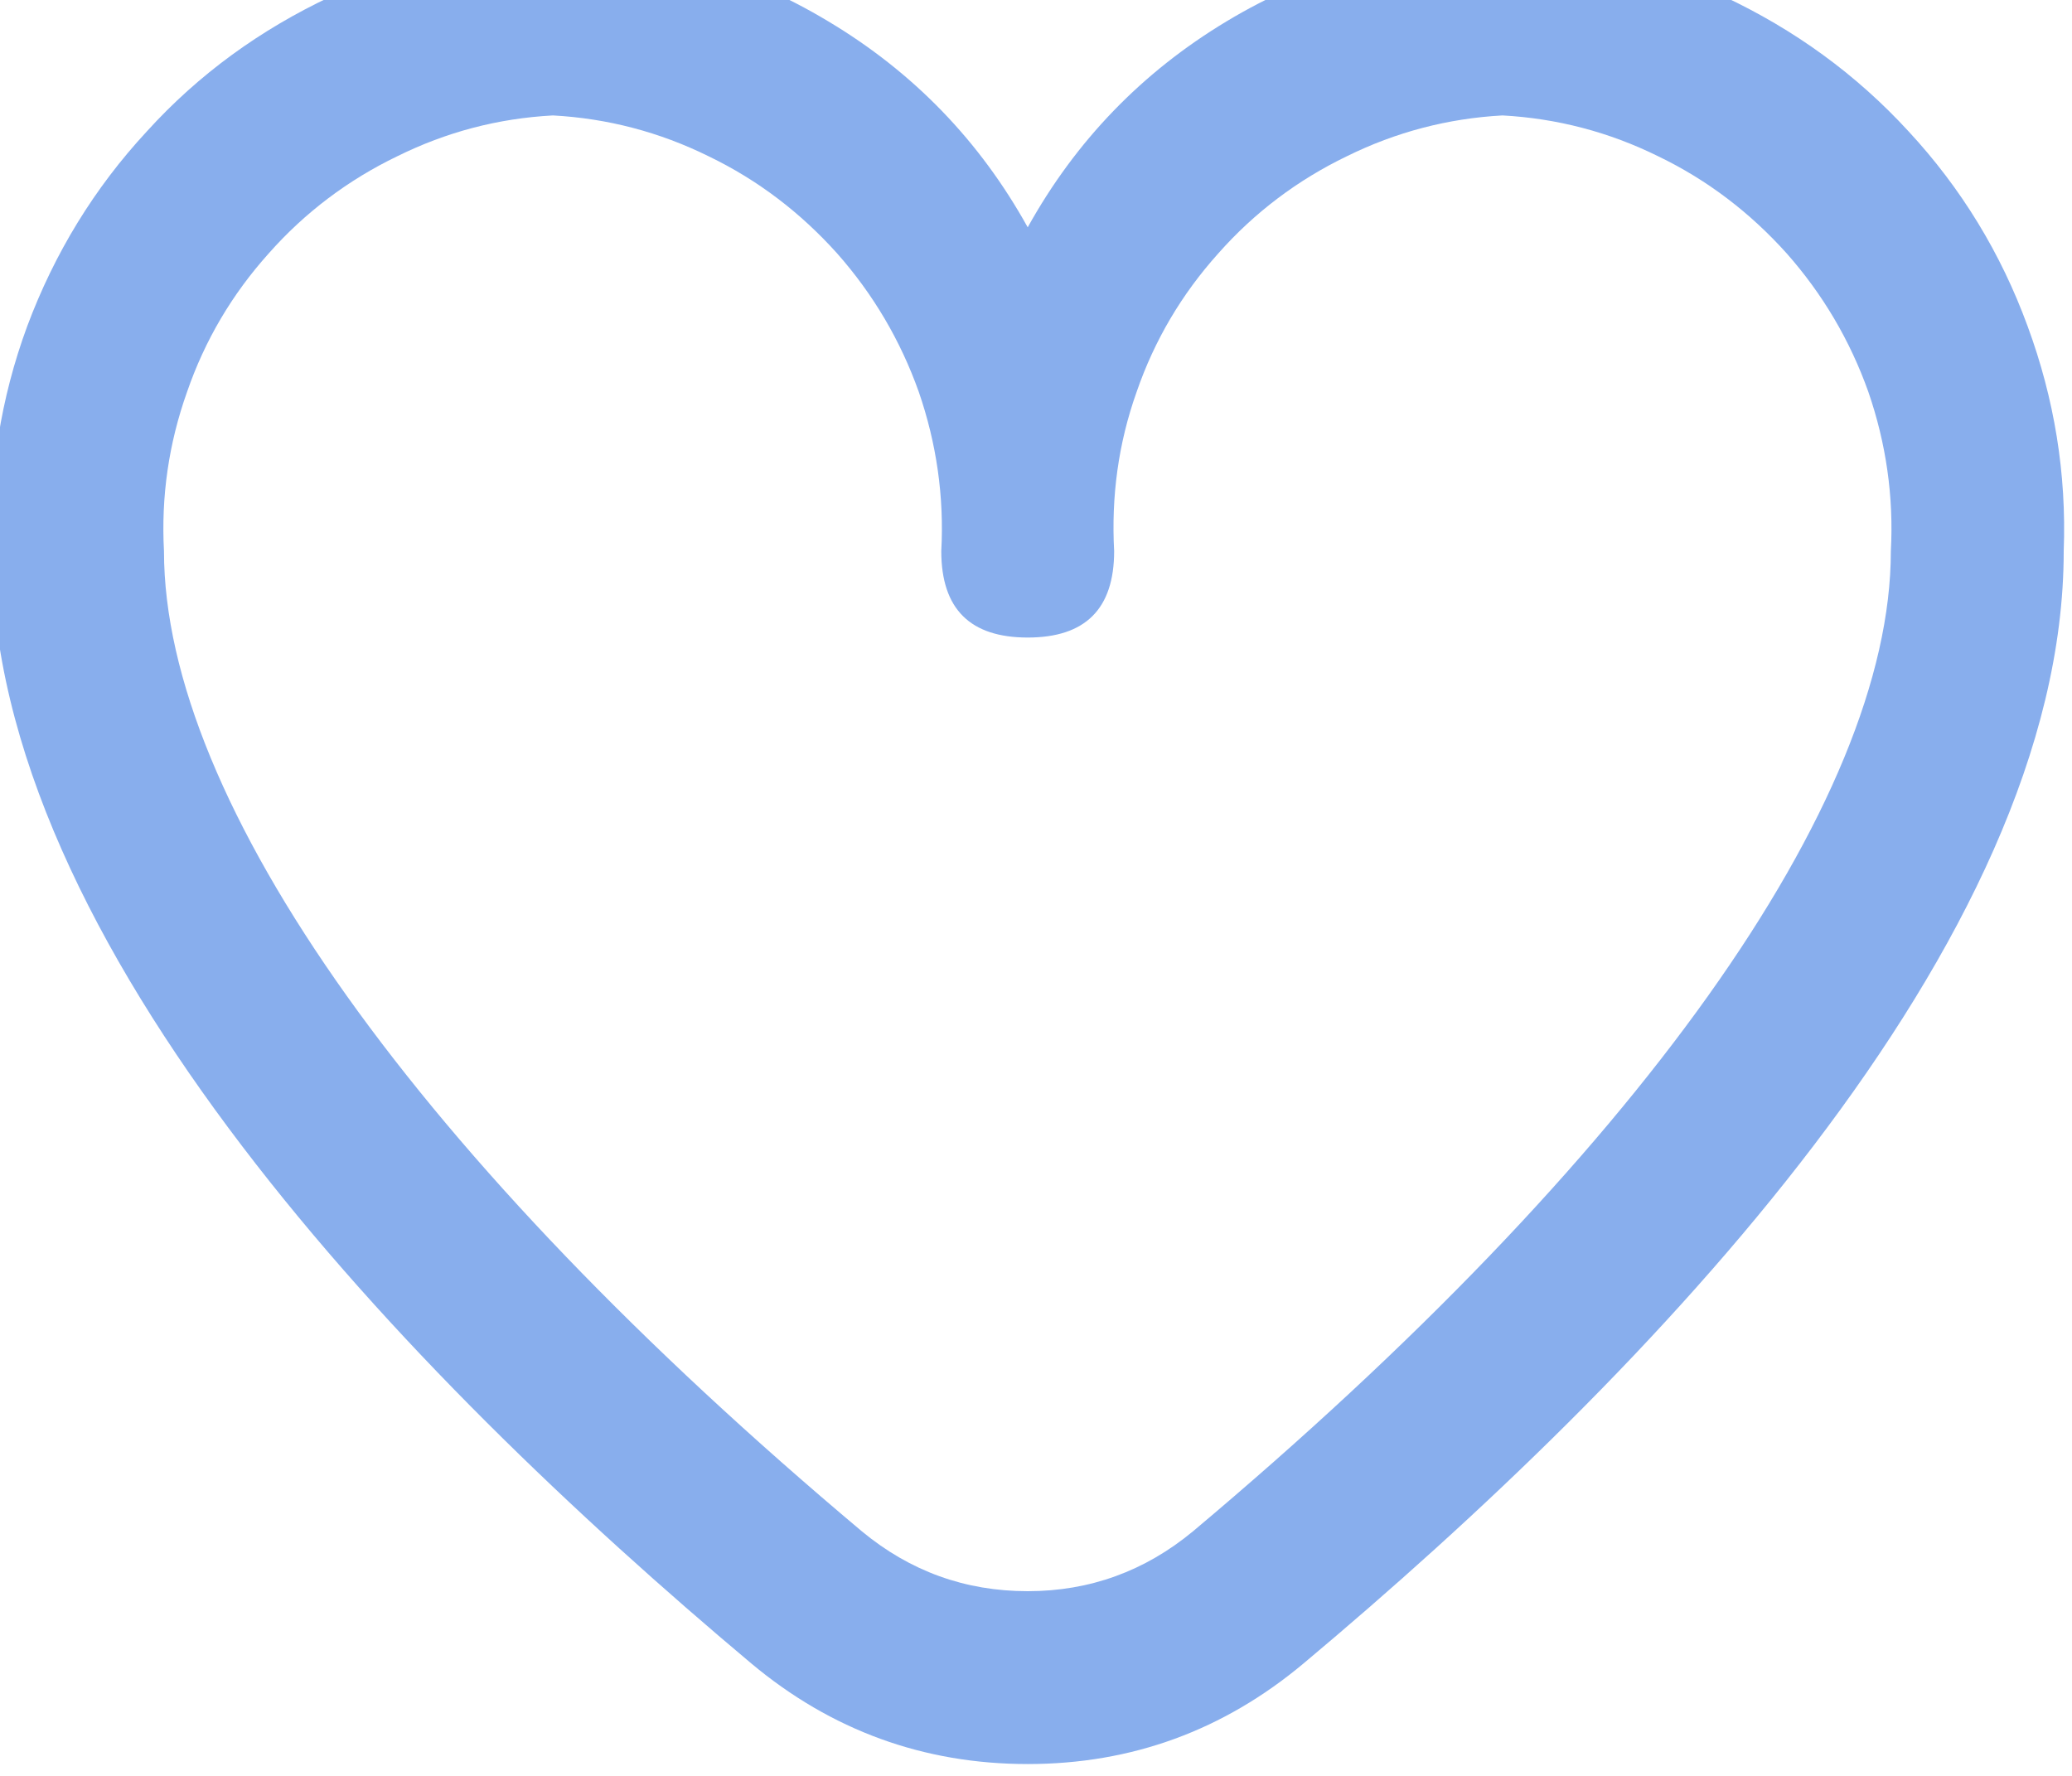
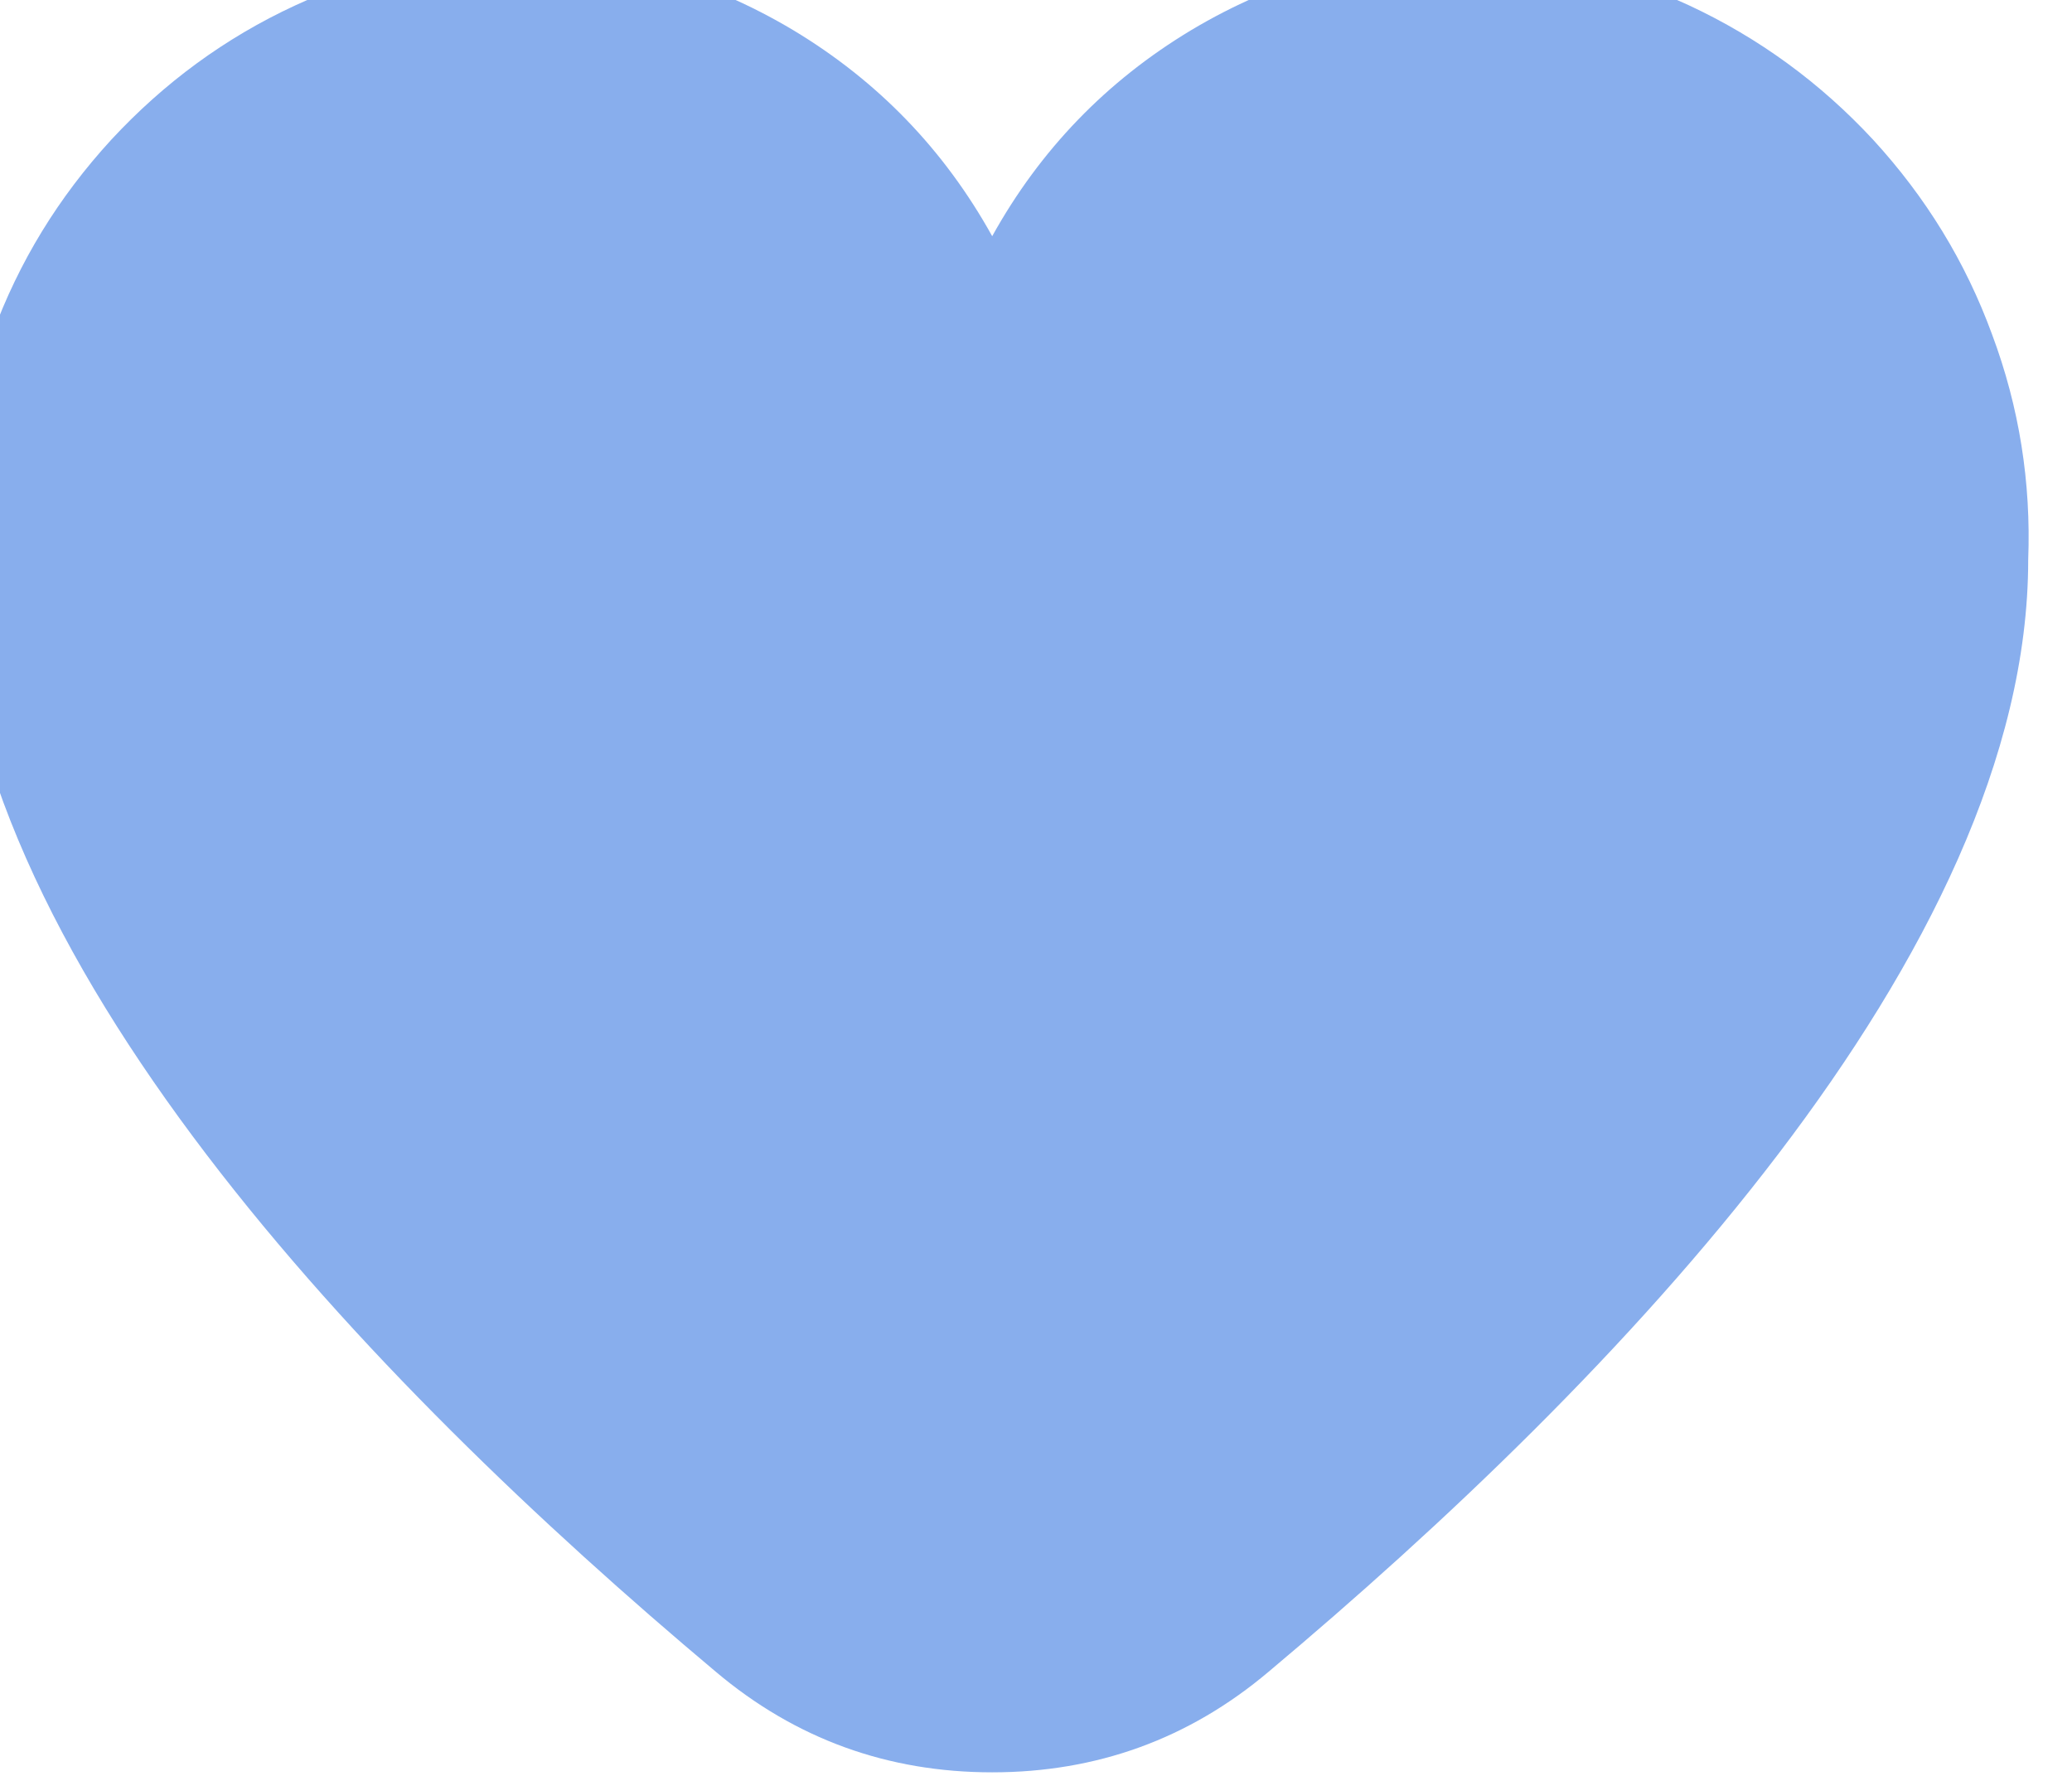
<svg xmlns="http://www.w3.org/2000/svg" width="35" height="30" viewBox="0 0 35 30" fill="none">
  <defs />
-   <path id="path" d="M25.38 -0.97C23.71 -0.94 22.15 -0.5 20.72 0.36C19.29 1.22 18.17 2.38 17.36 3.84C16.55 2.38 15.43 1.22 13.99 0.36C12.56 -0.5 11.01 -0.94 9.34 -0.97C8.03 -0.91 6.78 -0.61 5.59 -0.06C4.4 0.5 3.36 1.25 2.48 2.22C1.59 3.18 0.92 4.28 0.46 5.51C0.01 6.73 -0.19 8 -0.14 9.31C-0.14 15.94 6.84 23.19 12.69 28.1C14.04 29.23 15.6 29.8 17.36 29.8C19.12 29.8 20.67 29.23 22.02 28.1C27.88 23.19 34.86 15.94 34.86 9.31C34.91 8 34.7 6.73 34.25 5.51C33.8 4.28 33.13 3.18 32.24 2.22C31.35 1.25 30.31 0.5 29.12 -0.06C27.94 -0.61 26.69 -0.91 25.38 -0.97ZM20.15 25.87C19.34 26.54 18.41 26.88 17.36 26.88C16.3 26.88 15.37 26.54 14.56 25.87C7.07 19.58 2.77 13.55 2.77 9.31C2.72 8.39 2.85 7.49 3.16 6.62C3.46 5.75 3.92 4.97 4.54 4.28C5.15 3.59 5.88 3.04 6.71 2.64C7.54 2.23 8.41 2 9.34 1.95C10.26 2 11.14 2.23 11.97 2.64C12.8 3.04 13.52 3.59 14.14 4.28C14.75 4.97 15.21 5.75 15.52 6.62C15.82 7.49 15.95 8.39 15.9 9.31C15.9 10.29 16.39 10.77 17.36 10.77C18.33 10.77 18.82 10.29 18.82 9.31C18.77 8.39 18.89 7.49 19.2 6.62C19.5 5.75 19.96 4.97 20.58 4.28C21.19 3.59 21.92 3.04 22.75 2.64C23.58 2.23 24.46 2 25.38 1.95C26.3 2 27.18 2.23 28.01 2.64C28.84 3.04 29.56 3.59 30.18 4.28C30.79 4.97 31.25 5.75 31.56 6.62C31.86 7.49 31.99 8.39 31.94 9.31C31.94 13.55 27.64 19.58 20.15 25.87Z" fill="#88AEED" fill-opacity="1" fill-rule="nonzero" />
+   <path id="path" d="M24.78 -0.82C23.11 -0.79 21.56 -0.35 20.12 0.51C18.69 1.37 17.57 2.53 16.76 3.99C15.95 2.53 14.83 1.37 13.4 0.51C11.96 -0.35 10.41 -0.79 8.74 -0.82C7.43 -0.76 6.18 -0.46 4.99 0.09C3.8 0.64 2.77 1.4 1.88 2.36C0.99 3.33 0.32 4.42 -0.13 5.65C-0.59 6.88 -0.79 8.15 -0.74 9.46C-0.74 16.09 6.24 23.33 12.09 28.24C13.44 29.38 15 29.94 16.76 29.94C18.52 29.94 20.08 29.38 21.43 28.24C27.28 23.33 34.26 16.09 34.26 9.46C34.31 8.15 34.11 6.88 33.65 5.65C33.2 4.42 32.53 3.33 31.64 2.36C30.75 1.4 29.71 0.64 28.53 0.09C27.34 -0.46 26.09 -0.76 24.78 -0.82Z" fill="#88AEED" fill-opacity="1" fill-rule="nonzero" />
</svg>
